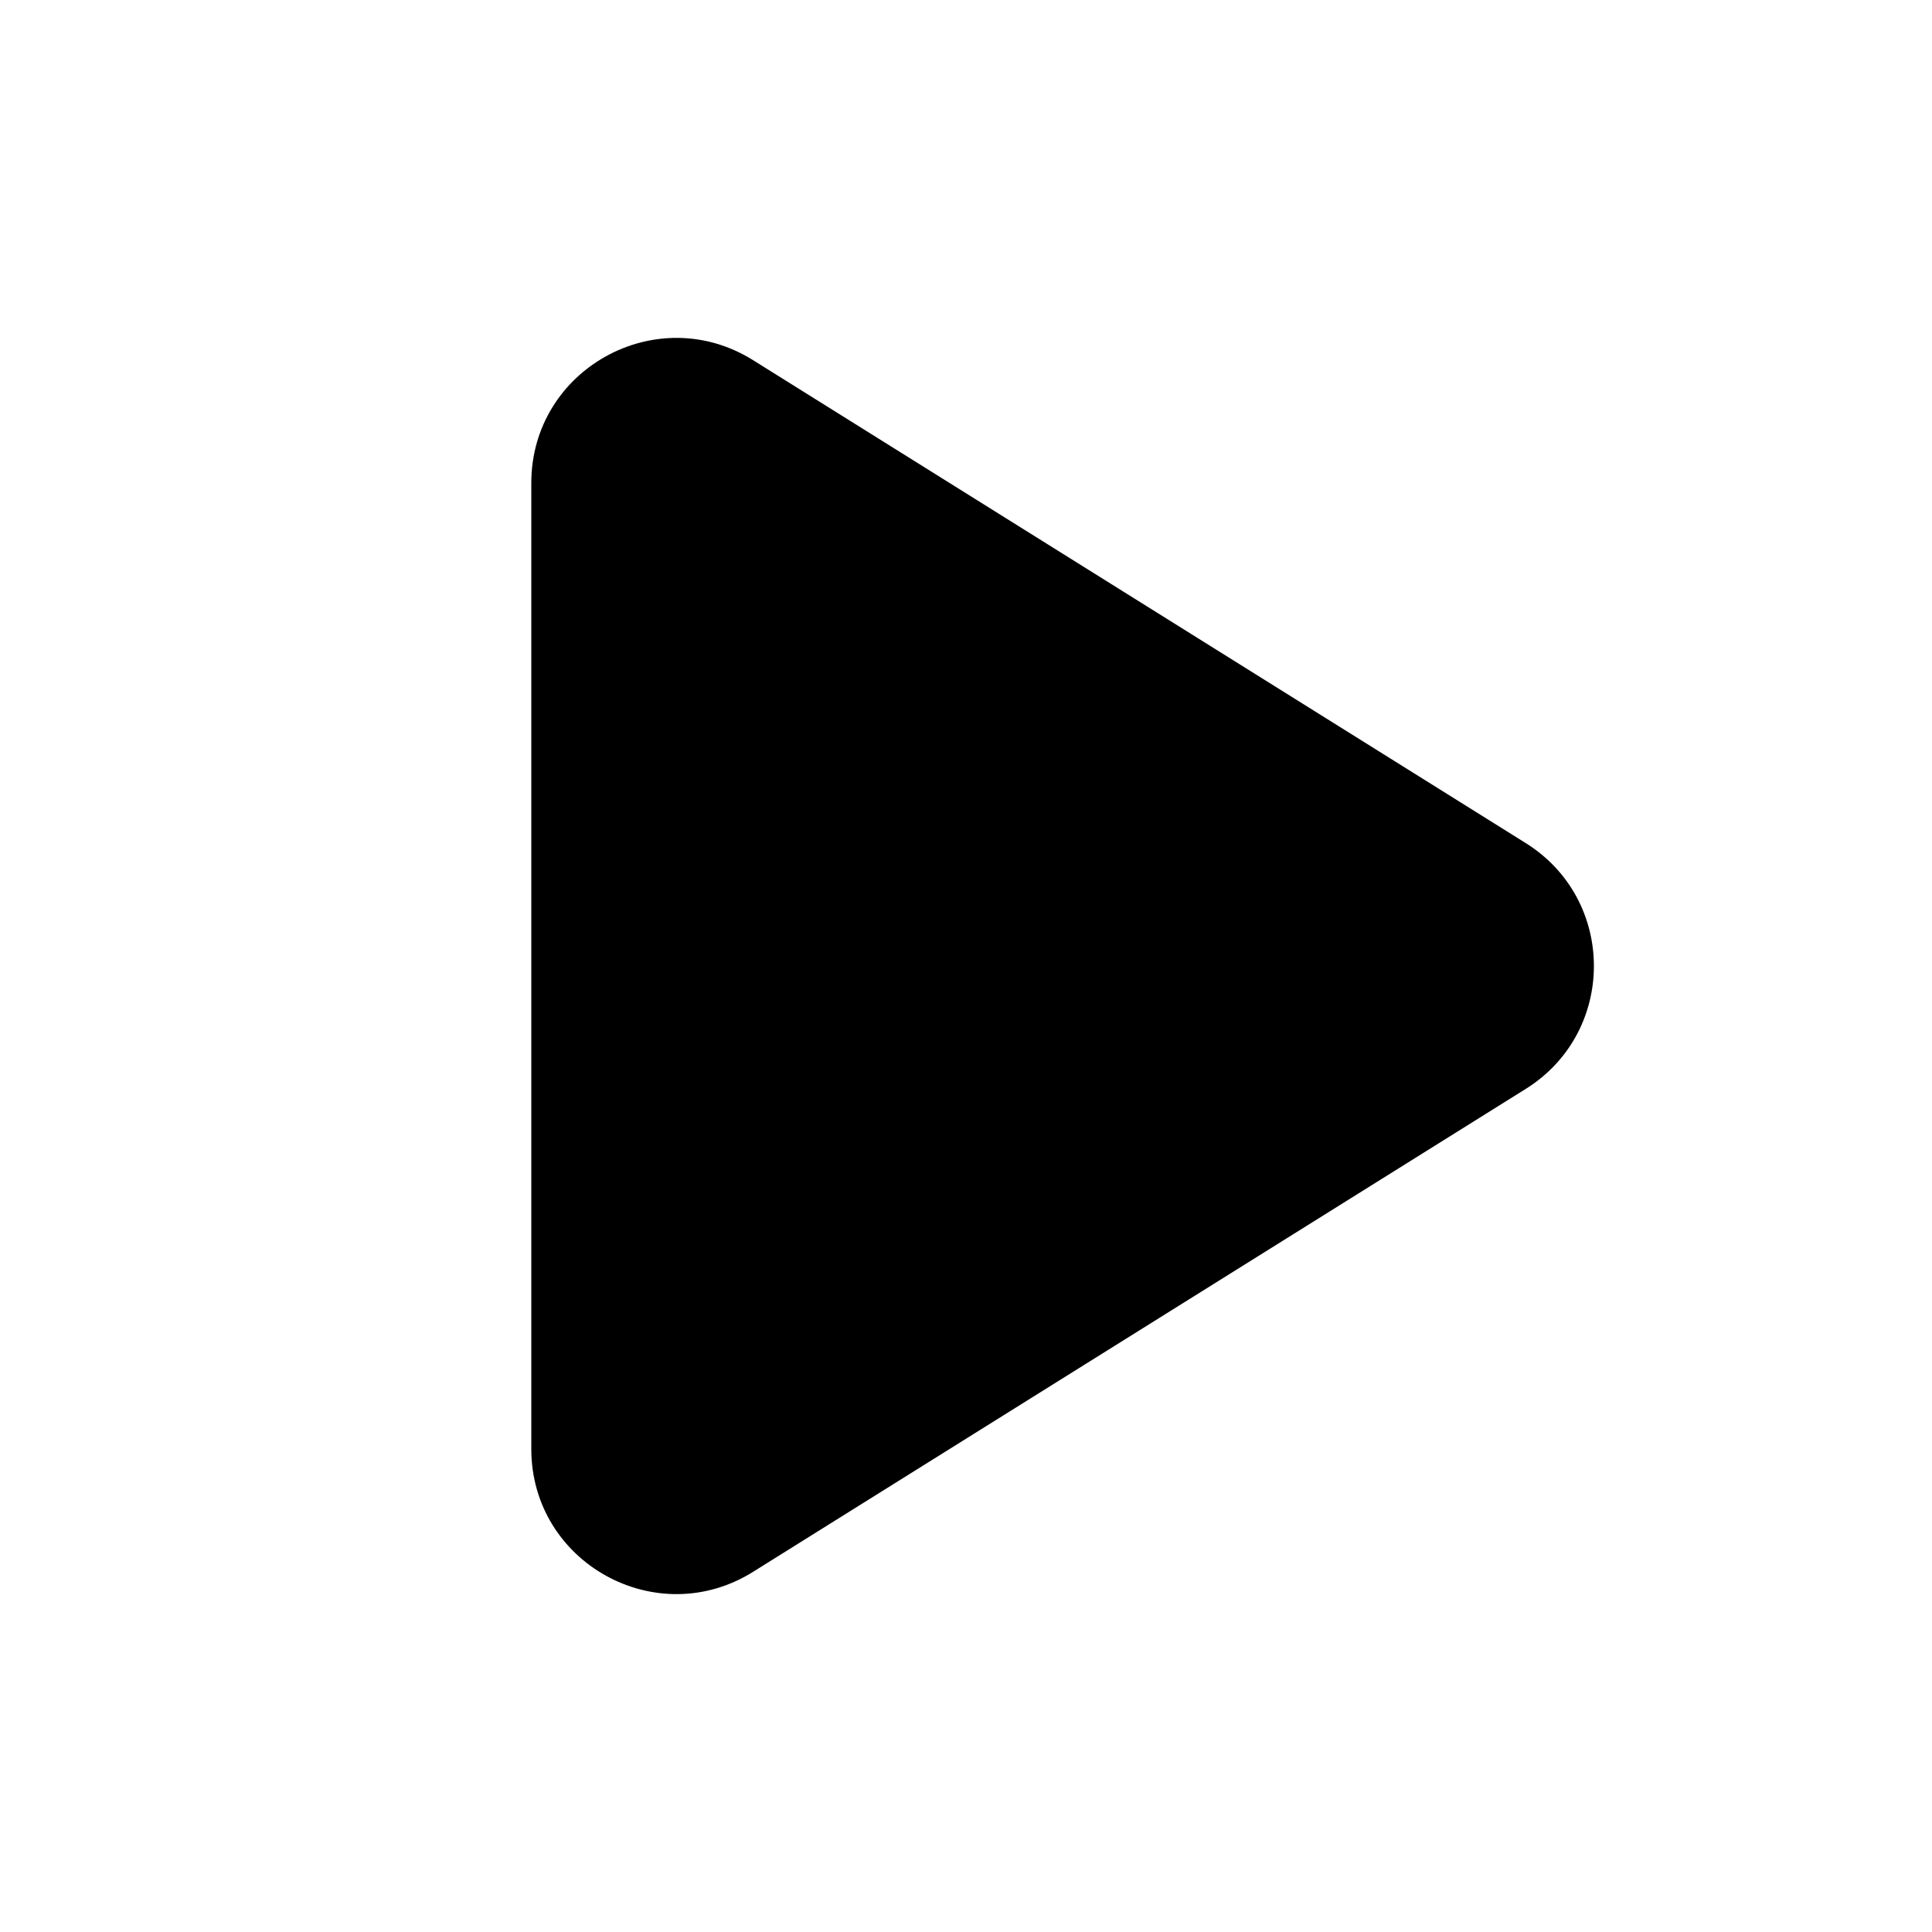
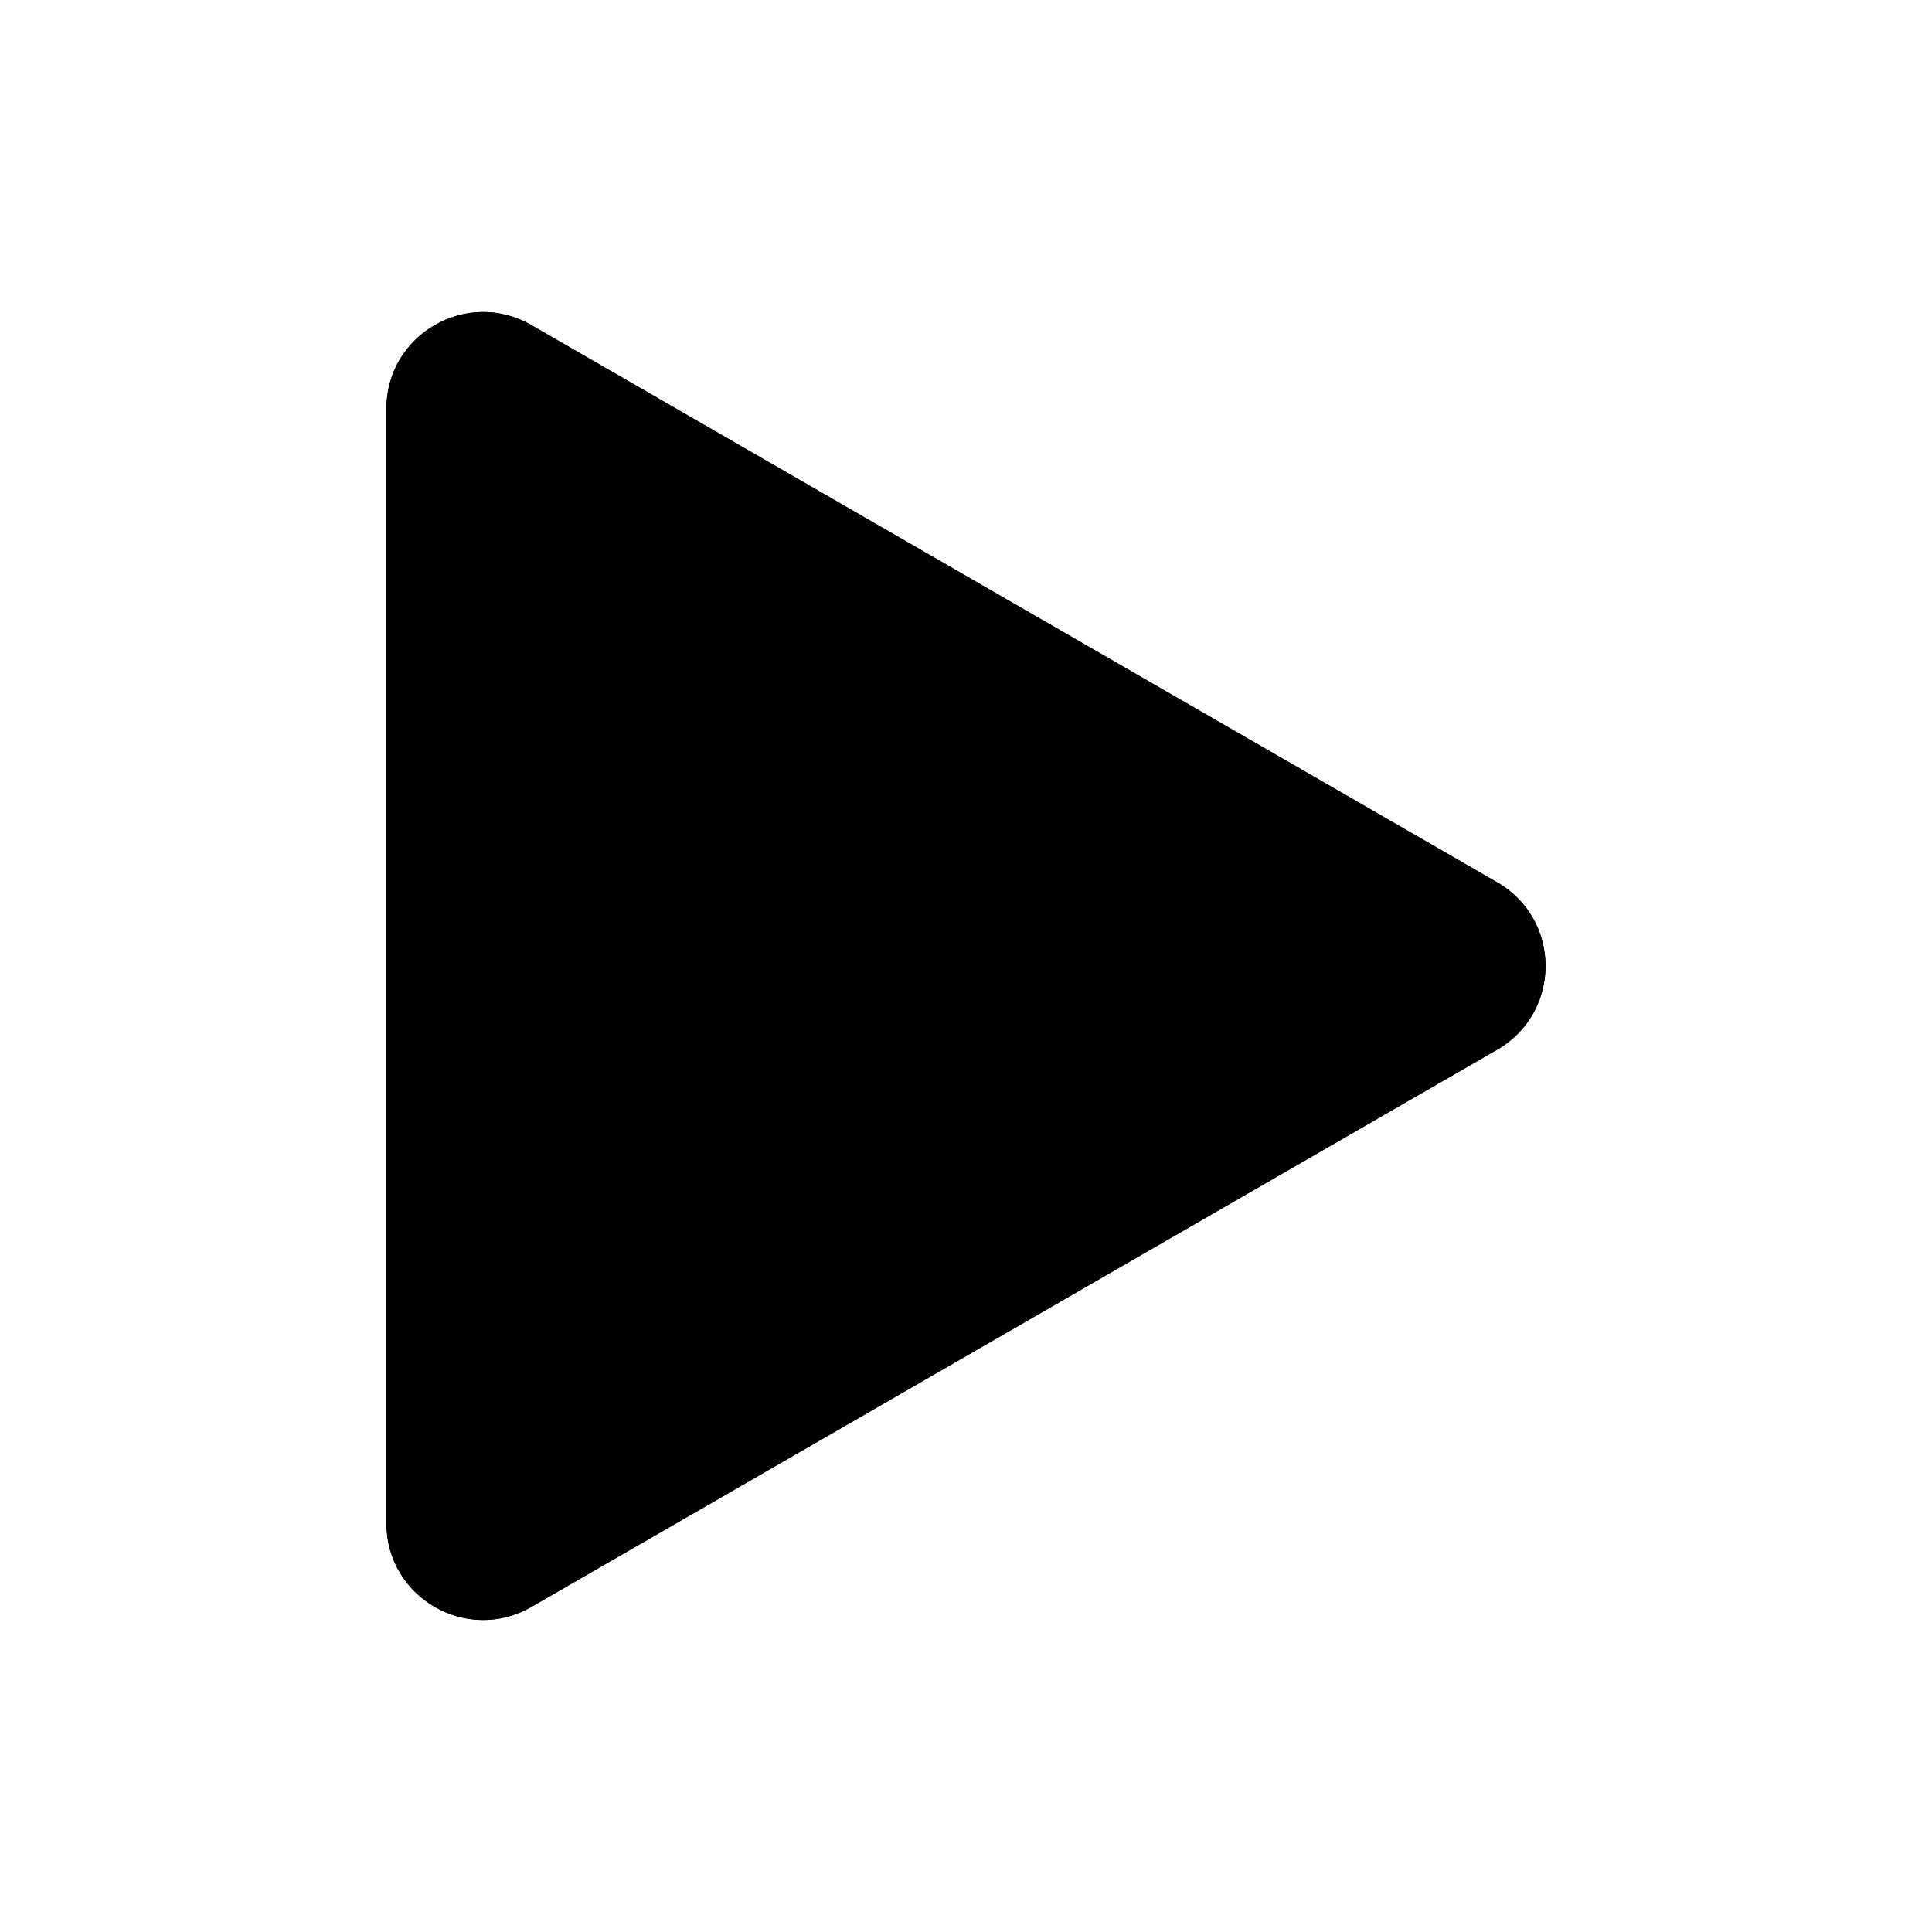
<svg xmlns="http://www.w3.org/2000/svg" width="20" height="20" viewBox="0 0 20 20" fill="none">
-   <path d="M15.795 11.272L7.795 16.272C6.796 16.896 5.5 16.178 5.5 15L5.5 5C5.5 3.822 6.796 3.104 7.795 3.728L15.795 8.728C16.735 9.316 16.735 10.684 15.795 11.272Z" fill="currentColor" />
+   <path fill-rule="evenodd" clip-rule="evenodd" d="M15.499 9.134C16.166 9.519 16.166 10.481 15.499 10.866L5.5 16.635C4.833 17.019 4 16.538 4 15.769L4 4.231C4 3.462 4.833 2.981 5.5 3.365L15.499 9.134Z" fill="currentColor" />
+   <path fill-rule="evenodd" clip-rule="evenodd" d="M5.5 16.635C4.833 17.019 4 16.538 4 15.769L4 4.231C4 3.462 4.833 2.981 5.5 3.365L15.499 9.134C16.166 9.519 16.166 10.481 15.499 10.866L5.5 16.635ZM10.997 10L7 7.694L7 12.306L10.997 10Z" fill="currentColor" />
</svg>
